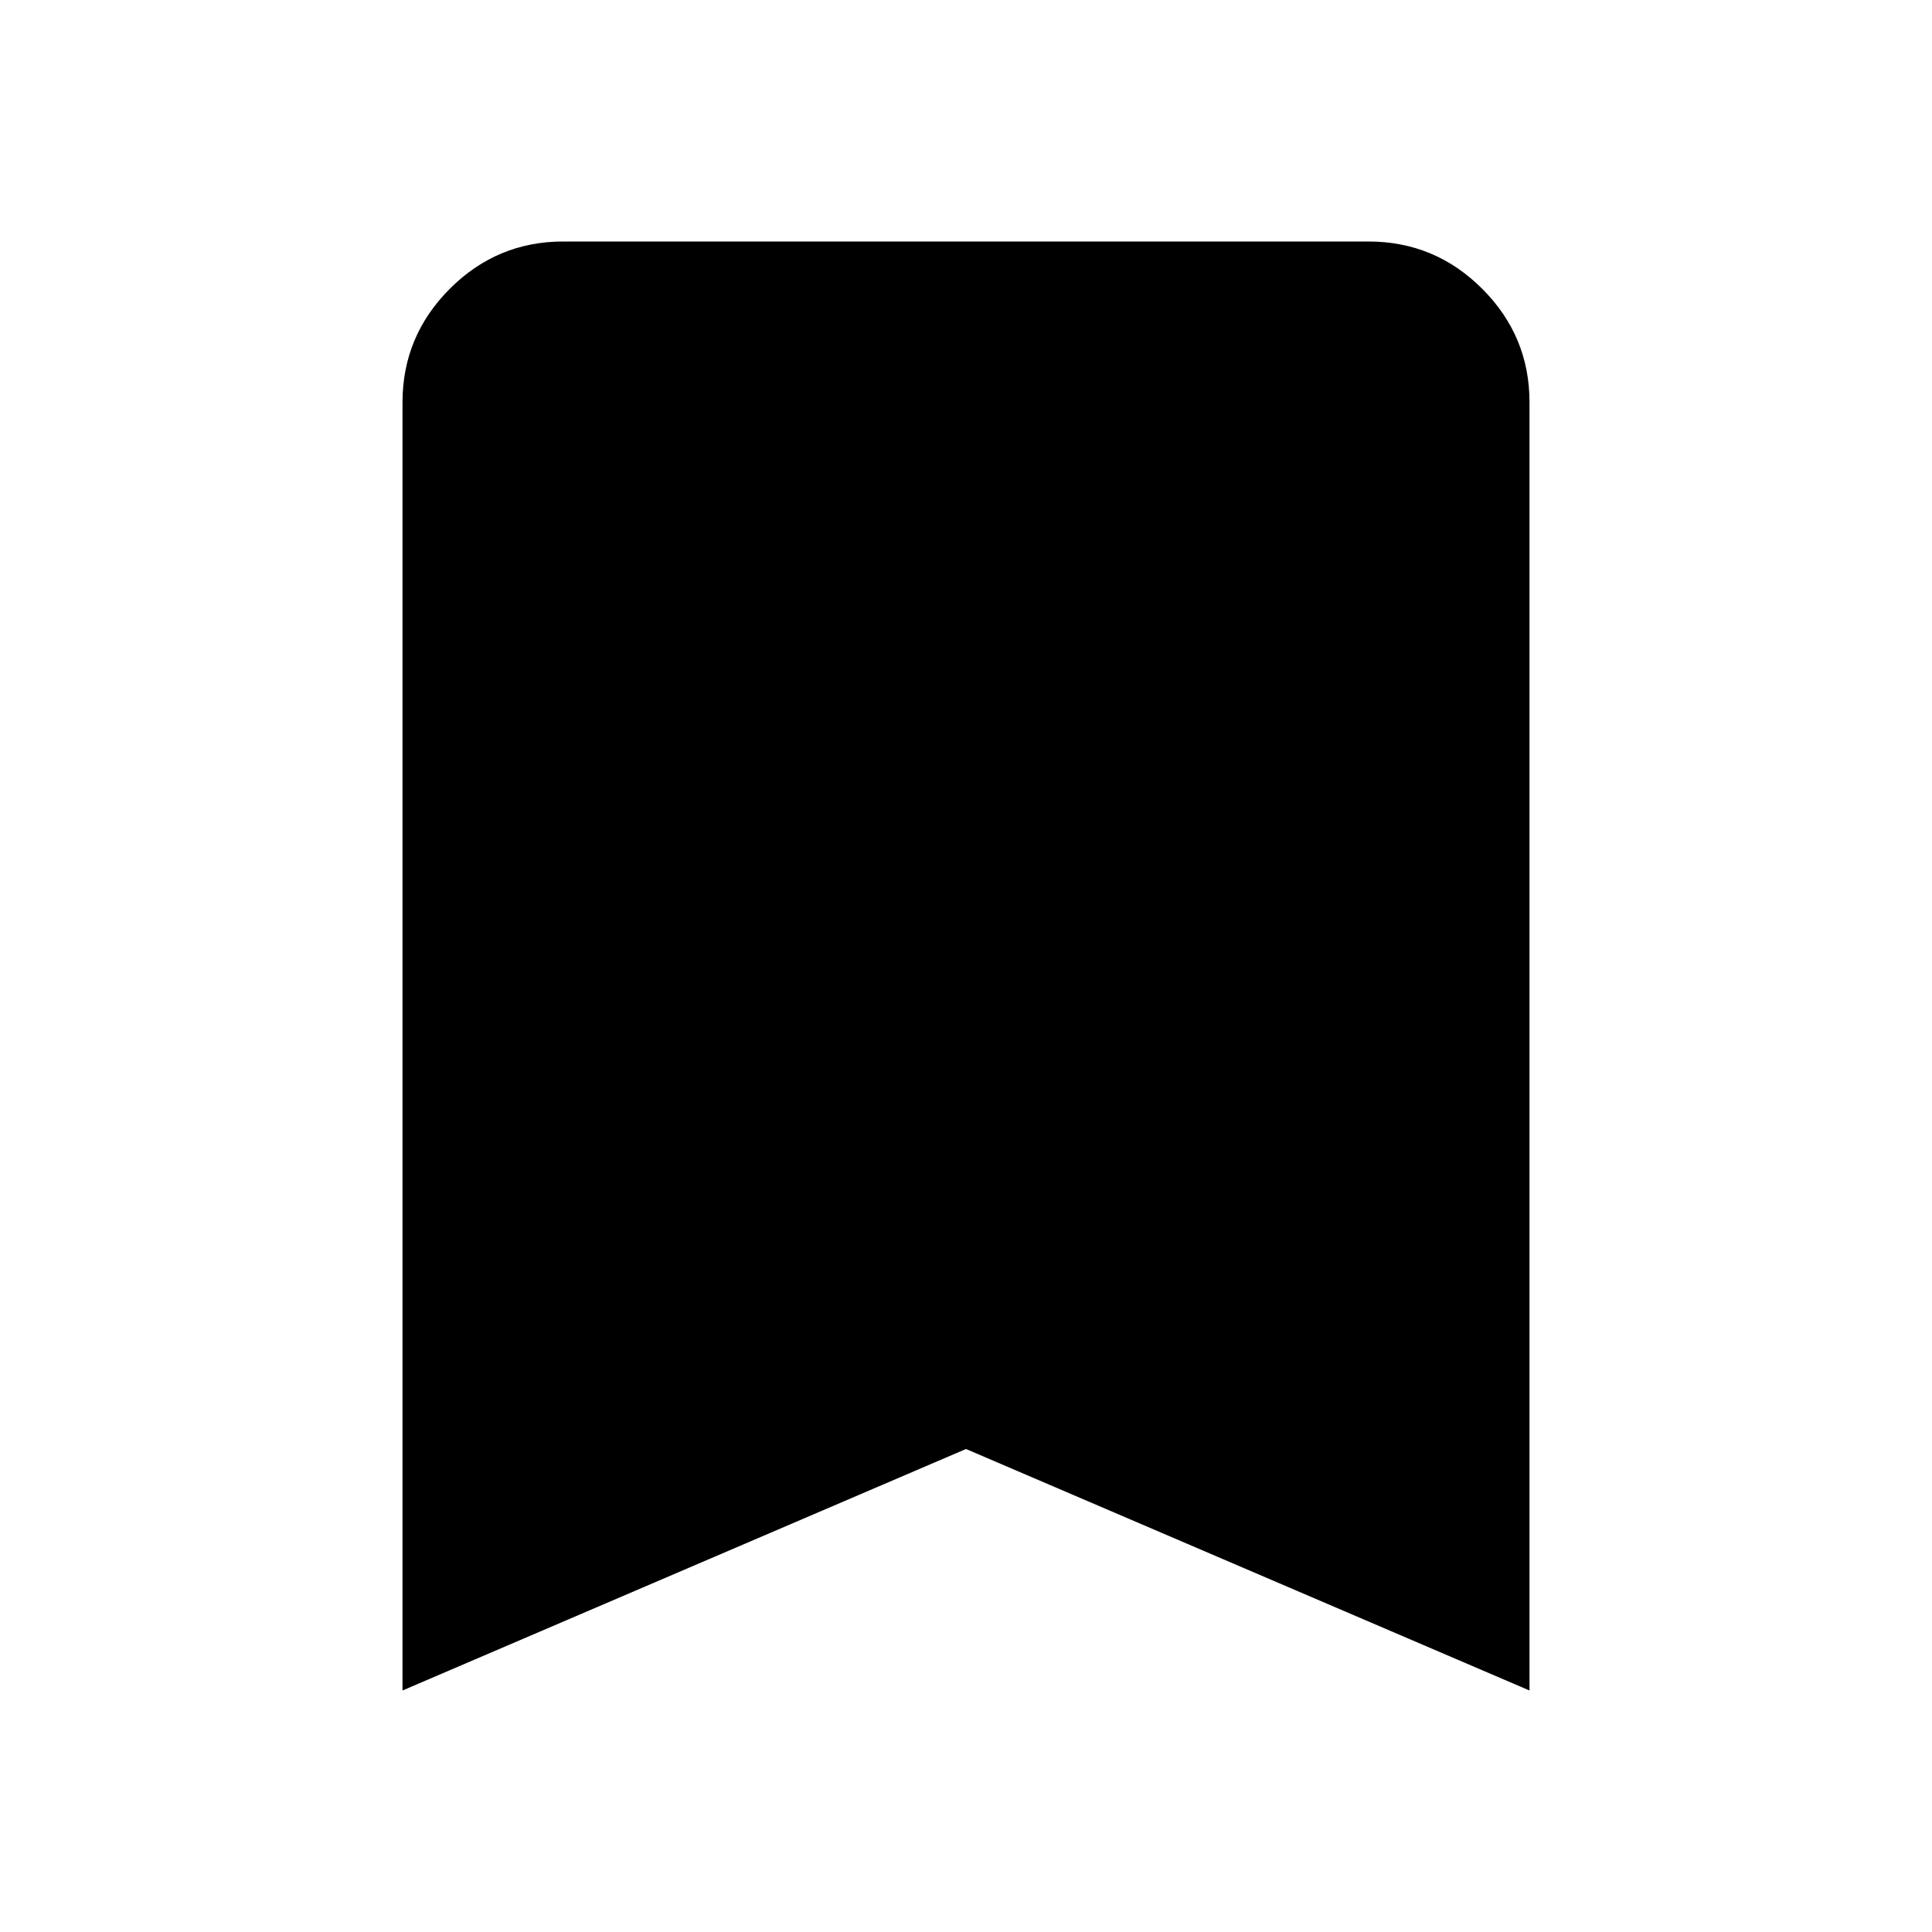
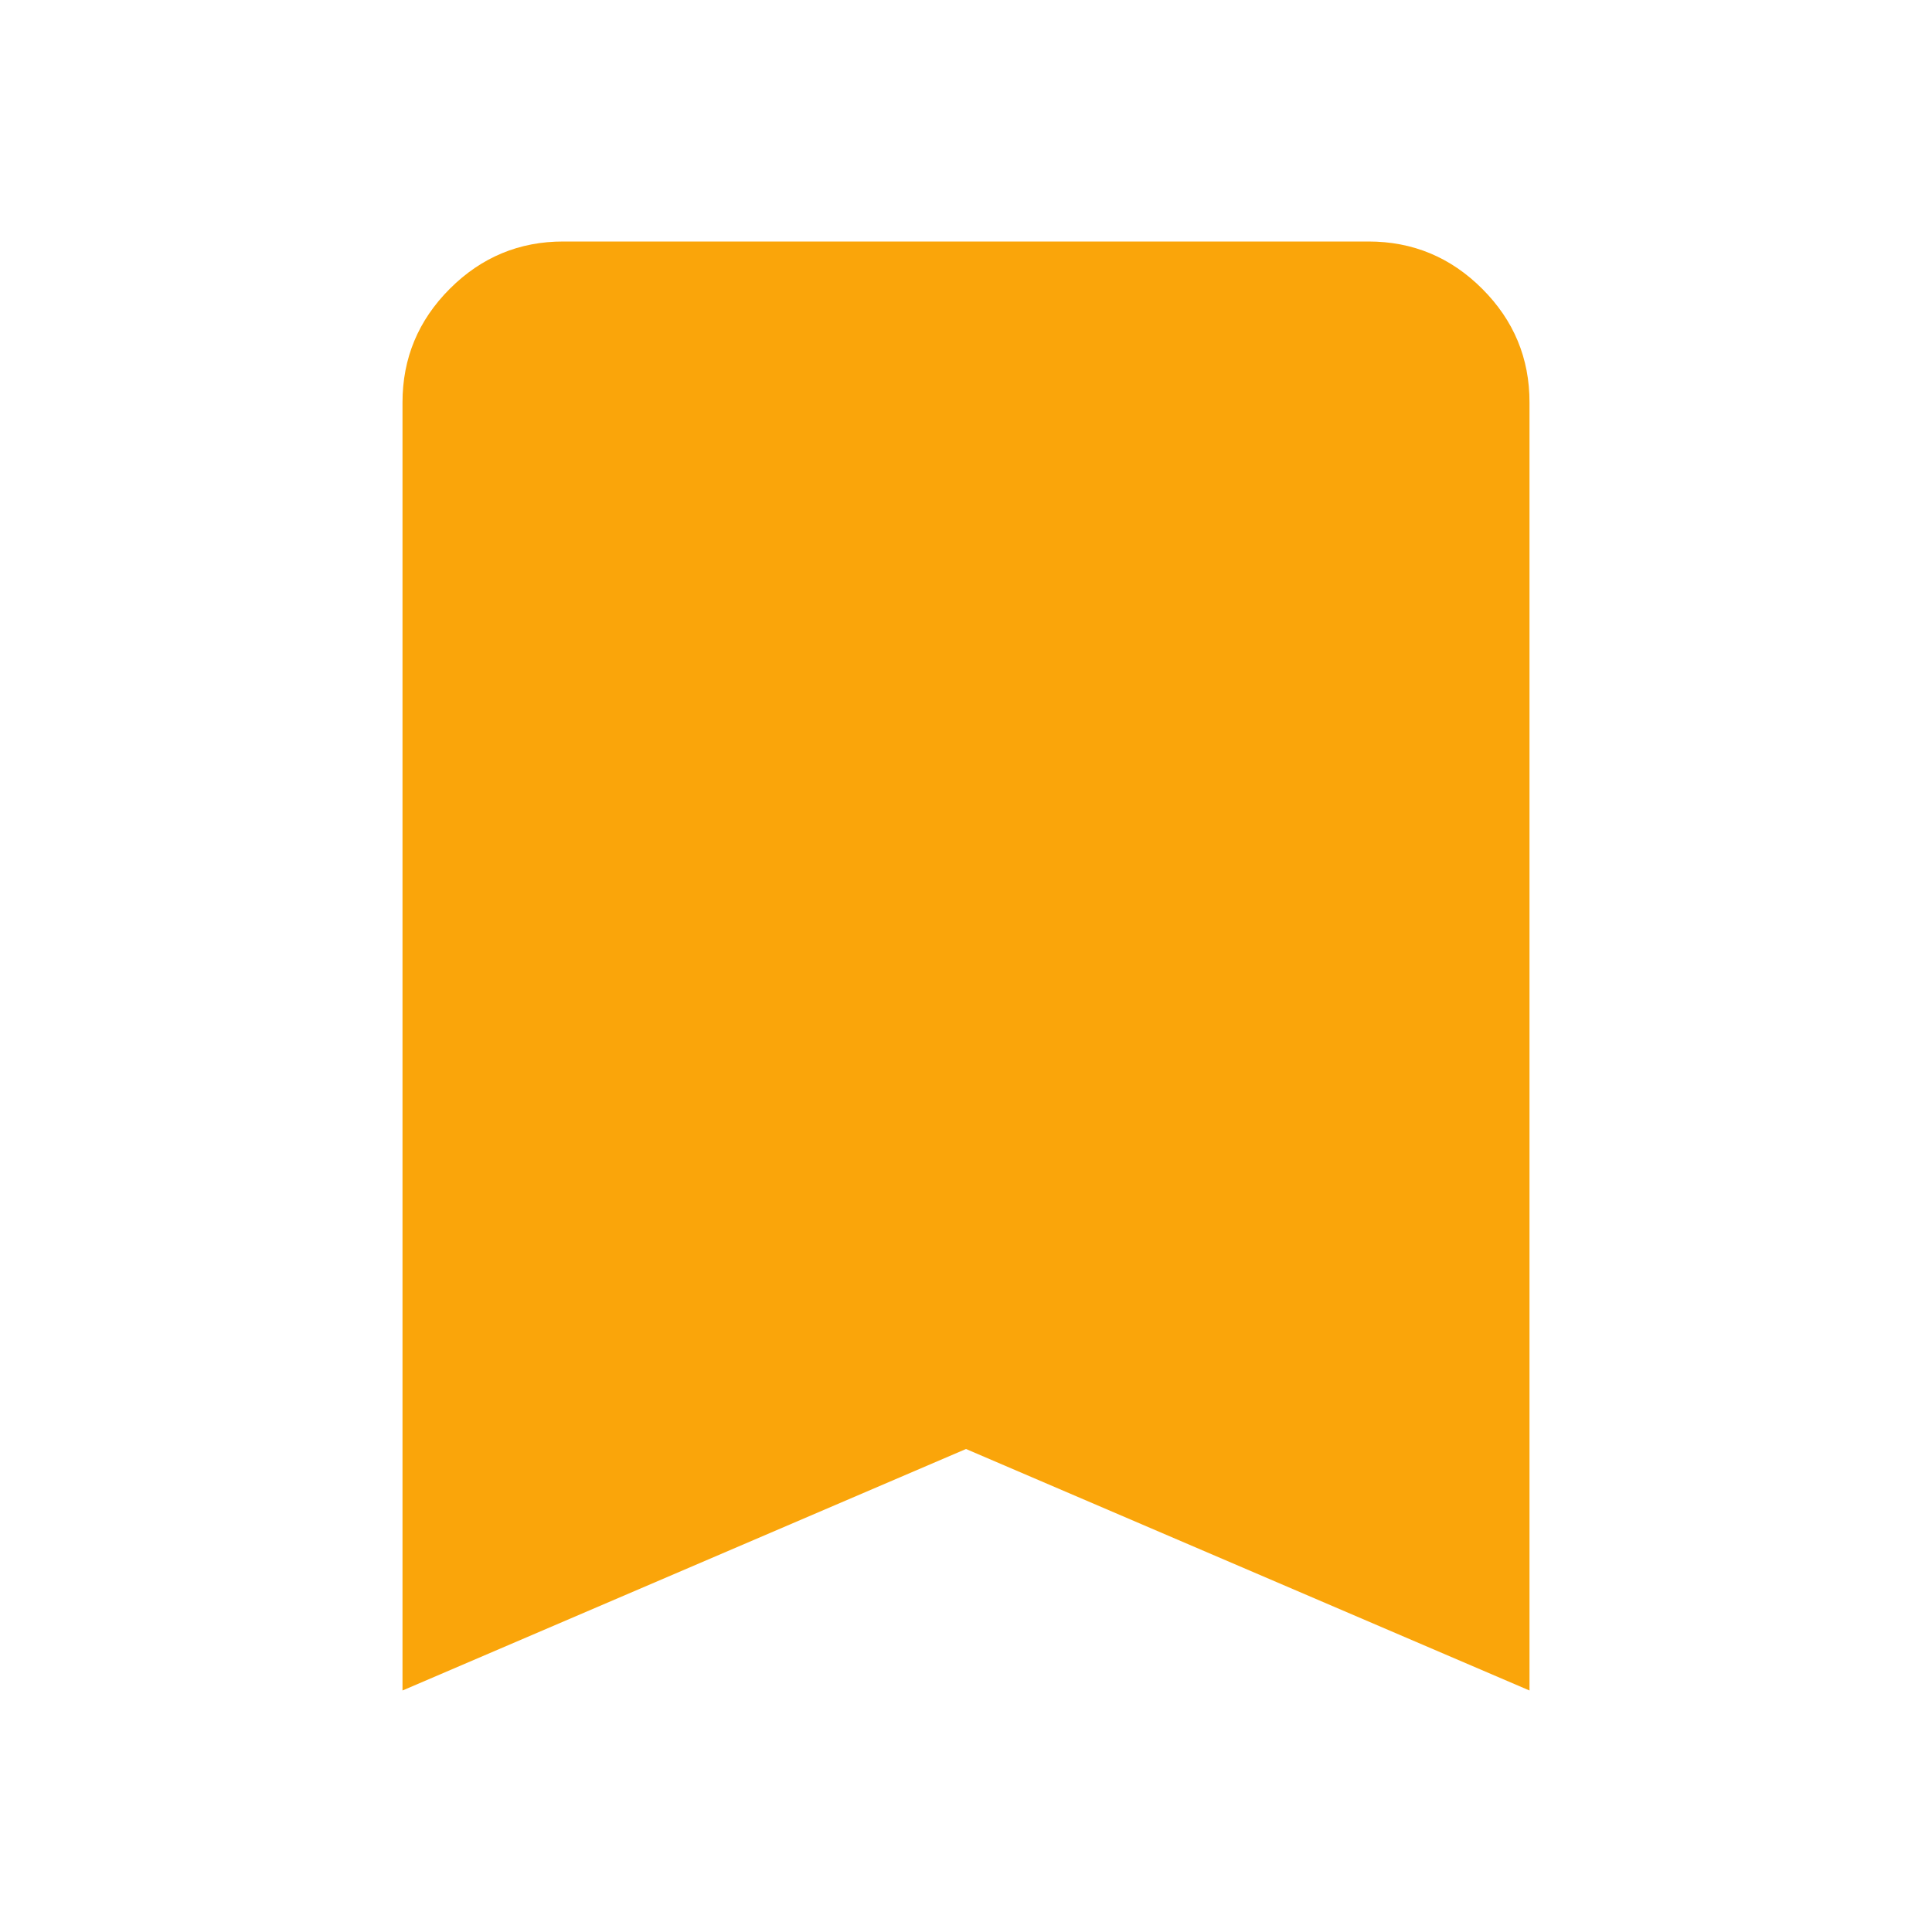
<svg xmlns="http://www.w3.org/2000/svg" width="24" height="24" viewBox="0 0 24 24" fill="none">
-   <path d="M5 21V5C5 4.45 5.196 3.979 5.588 3.587C5.98 3.195 6.451 2.999 7 3H17C17.55 3 18.021 3.196 18.413 3.588C18.805 3.98 19.001 4.451 19 5V21L12 18L5 21Z" fill="black" />
+   <path d="M5 21V5C5 4.45 5.196 3.979 5.588 3.587C5.98 3.195 6.451 2.999 7 3H17C17.55 3 18.021 3.196 18.413 3.588C18.805 3.98 19.001 4.451 19 5V21L12 18L5 21Z" fill="#FAA50A" />
</svg>
